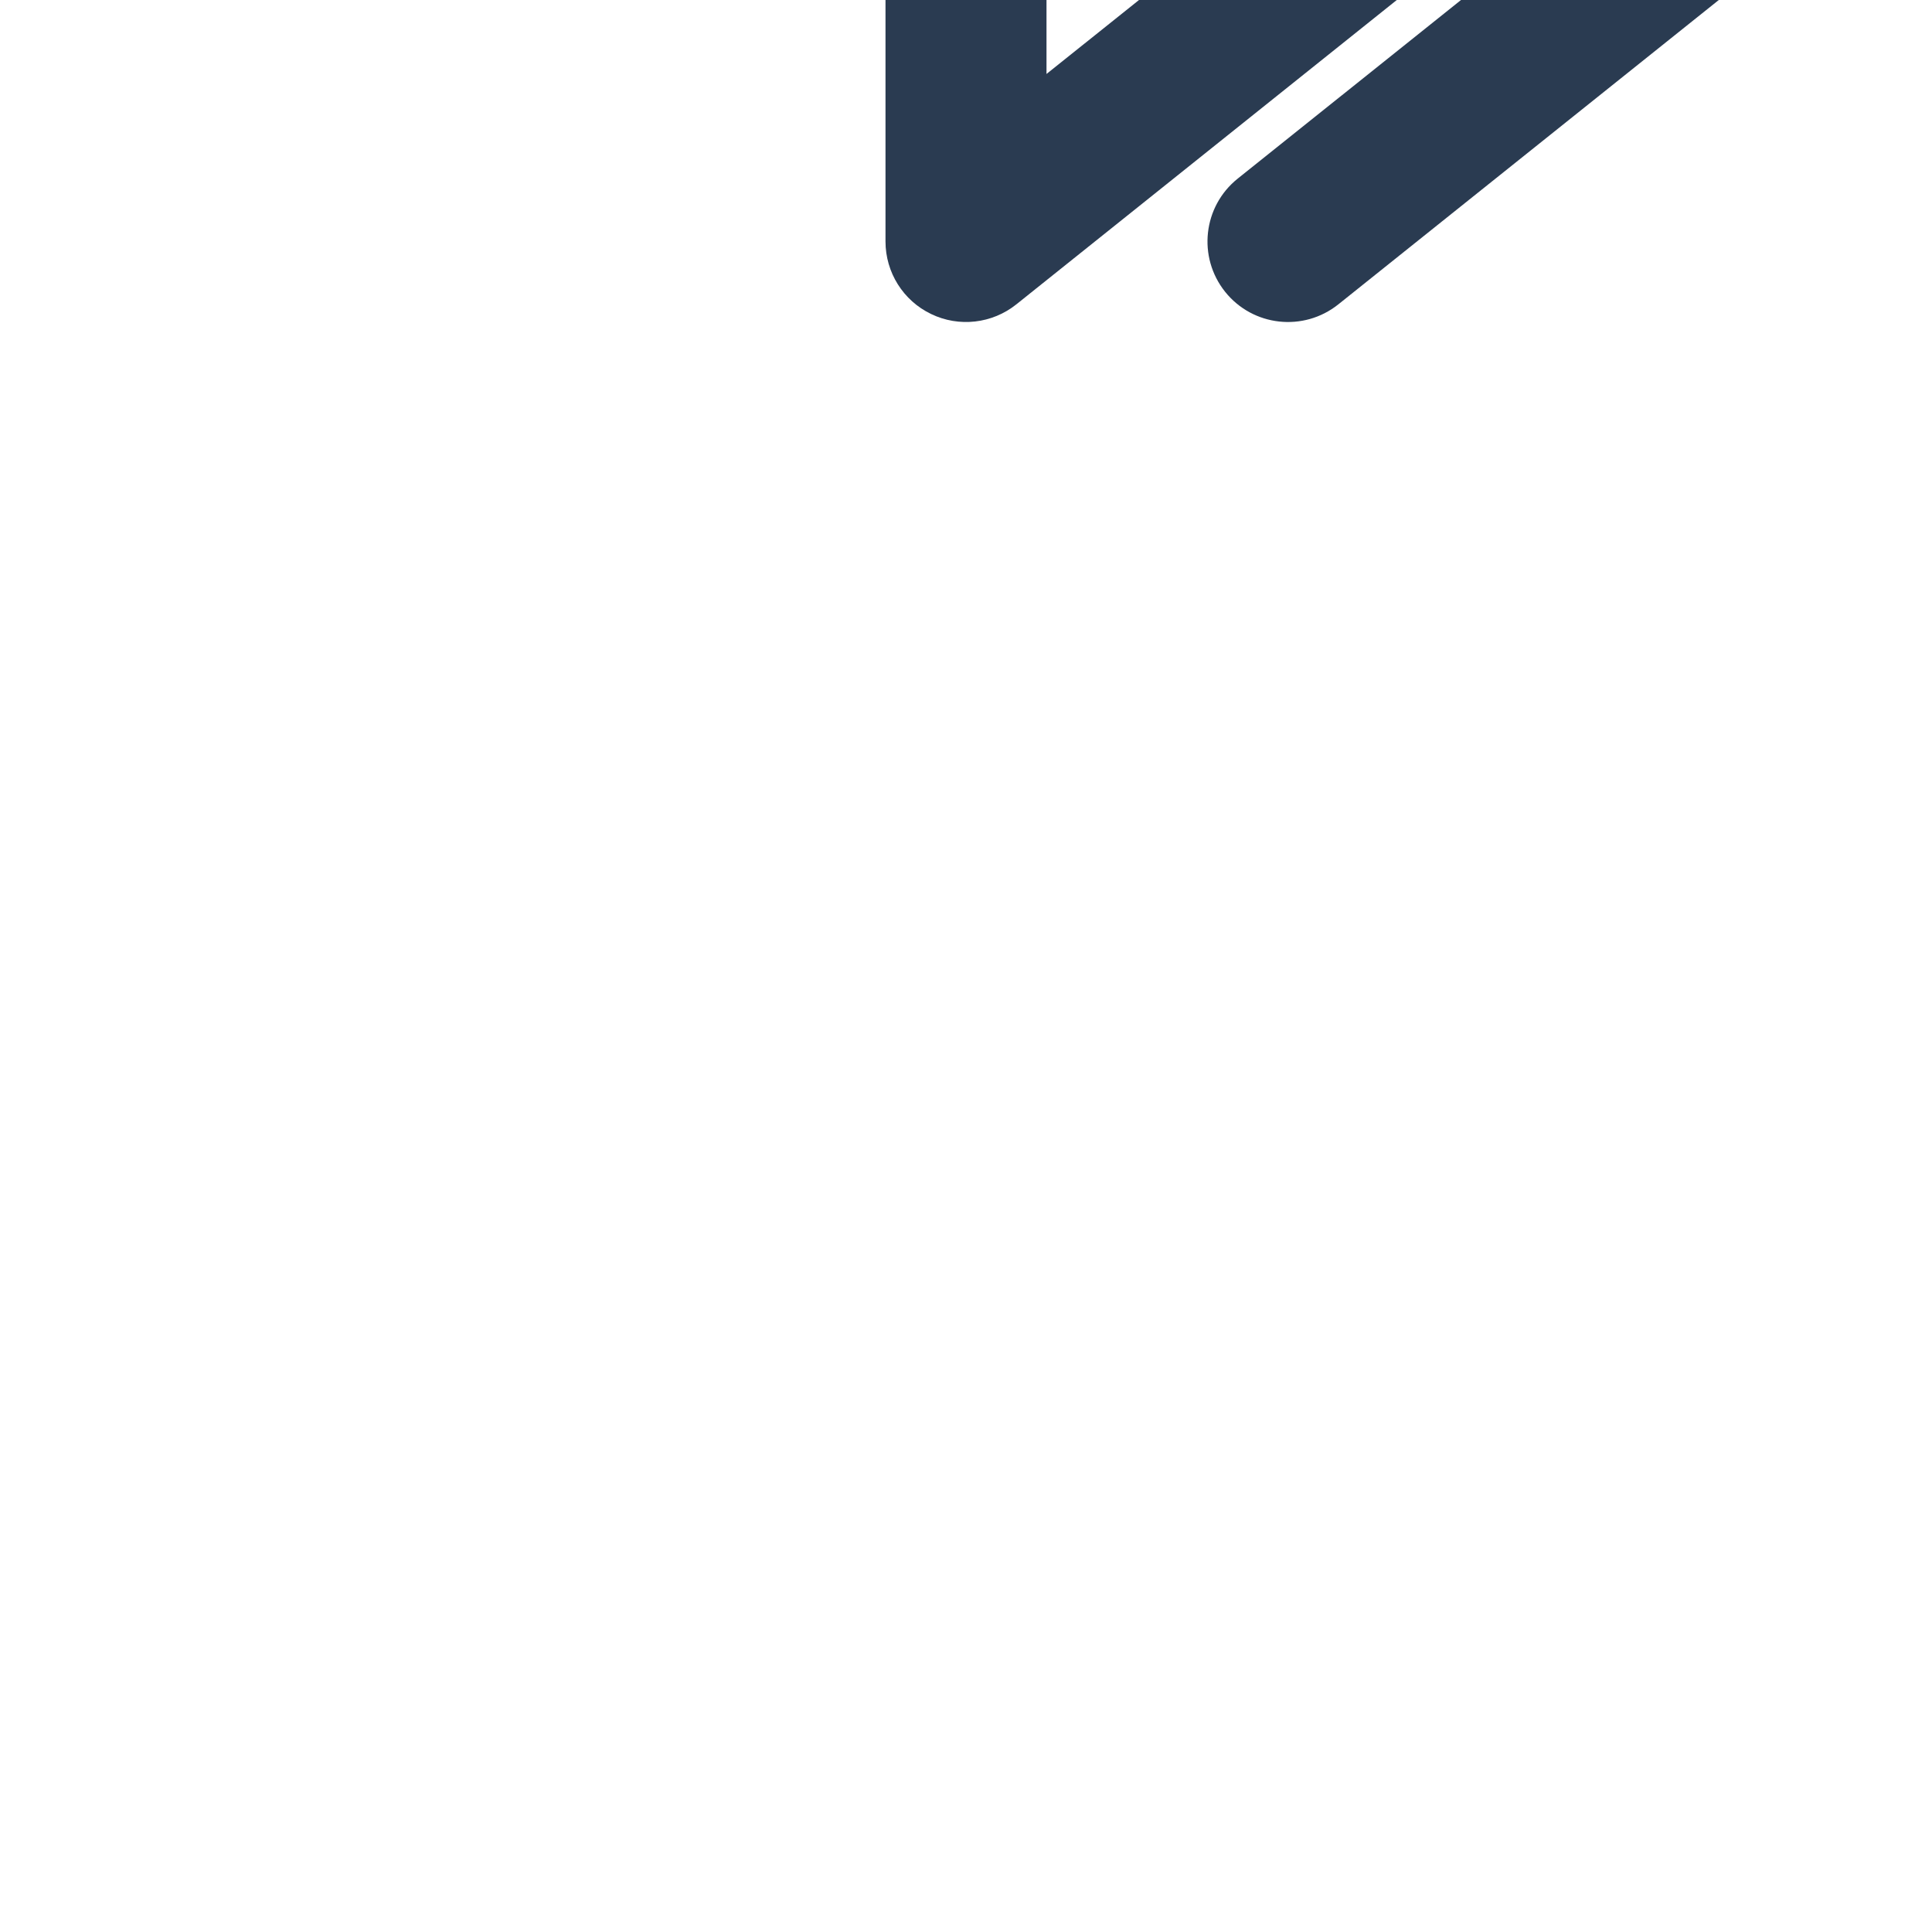
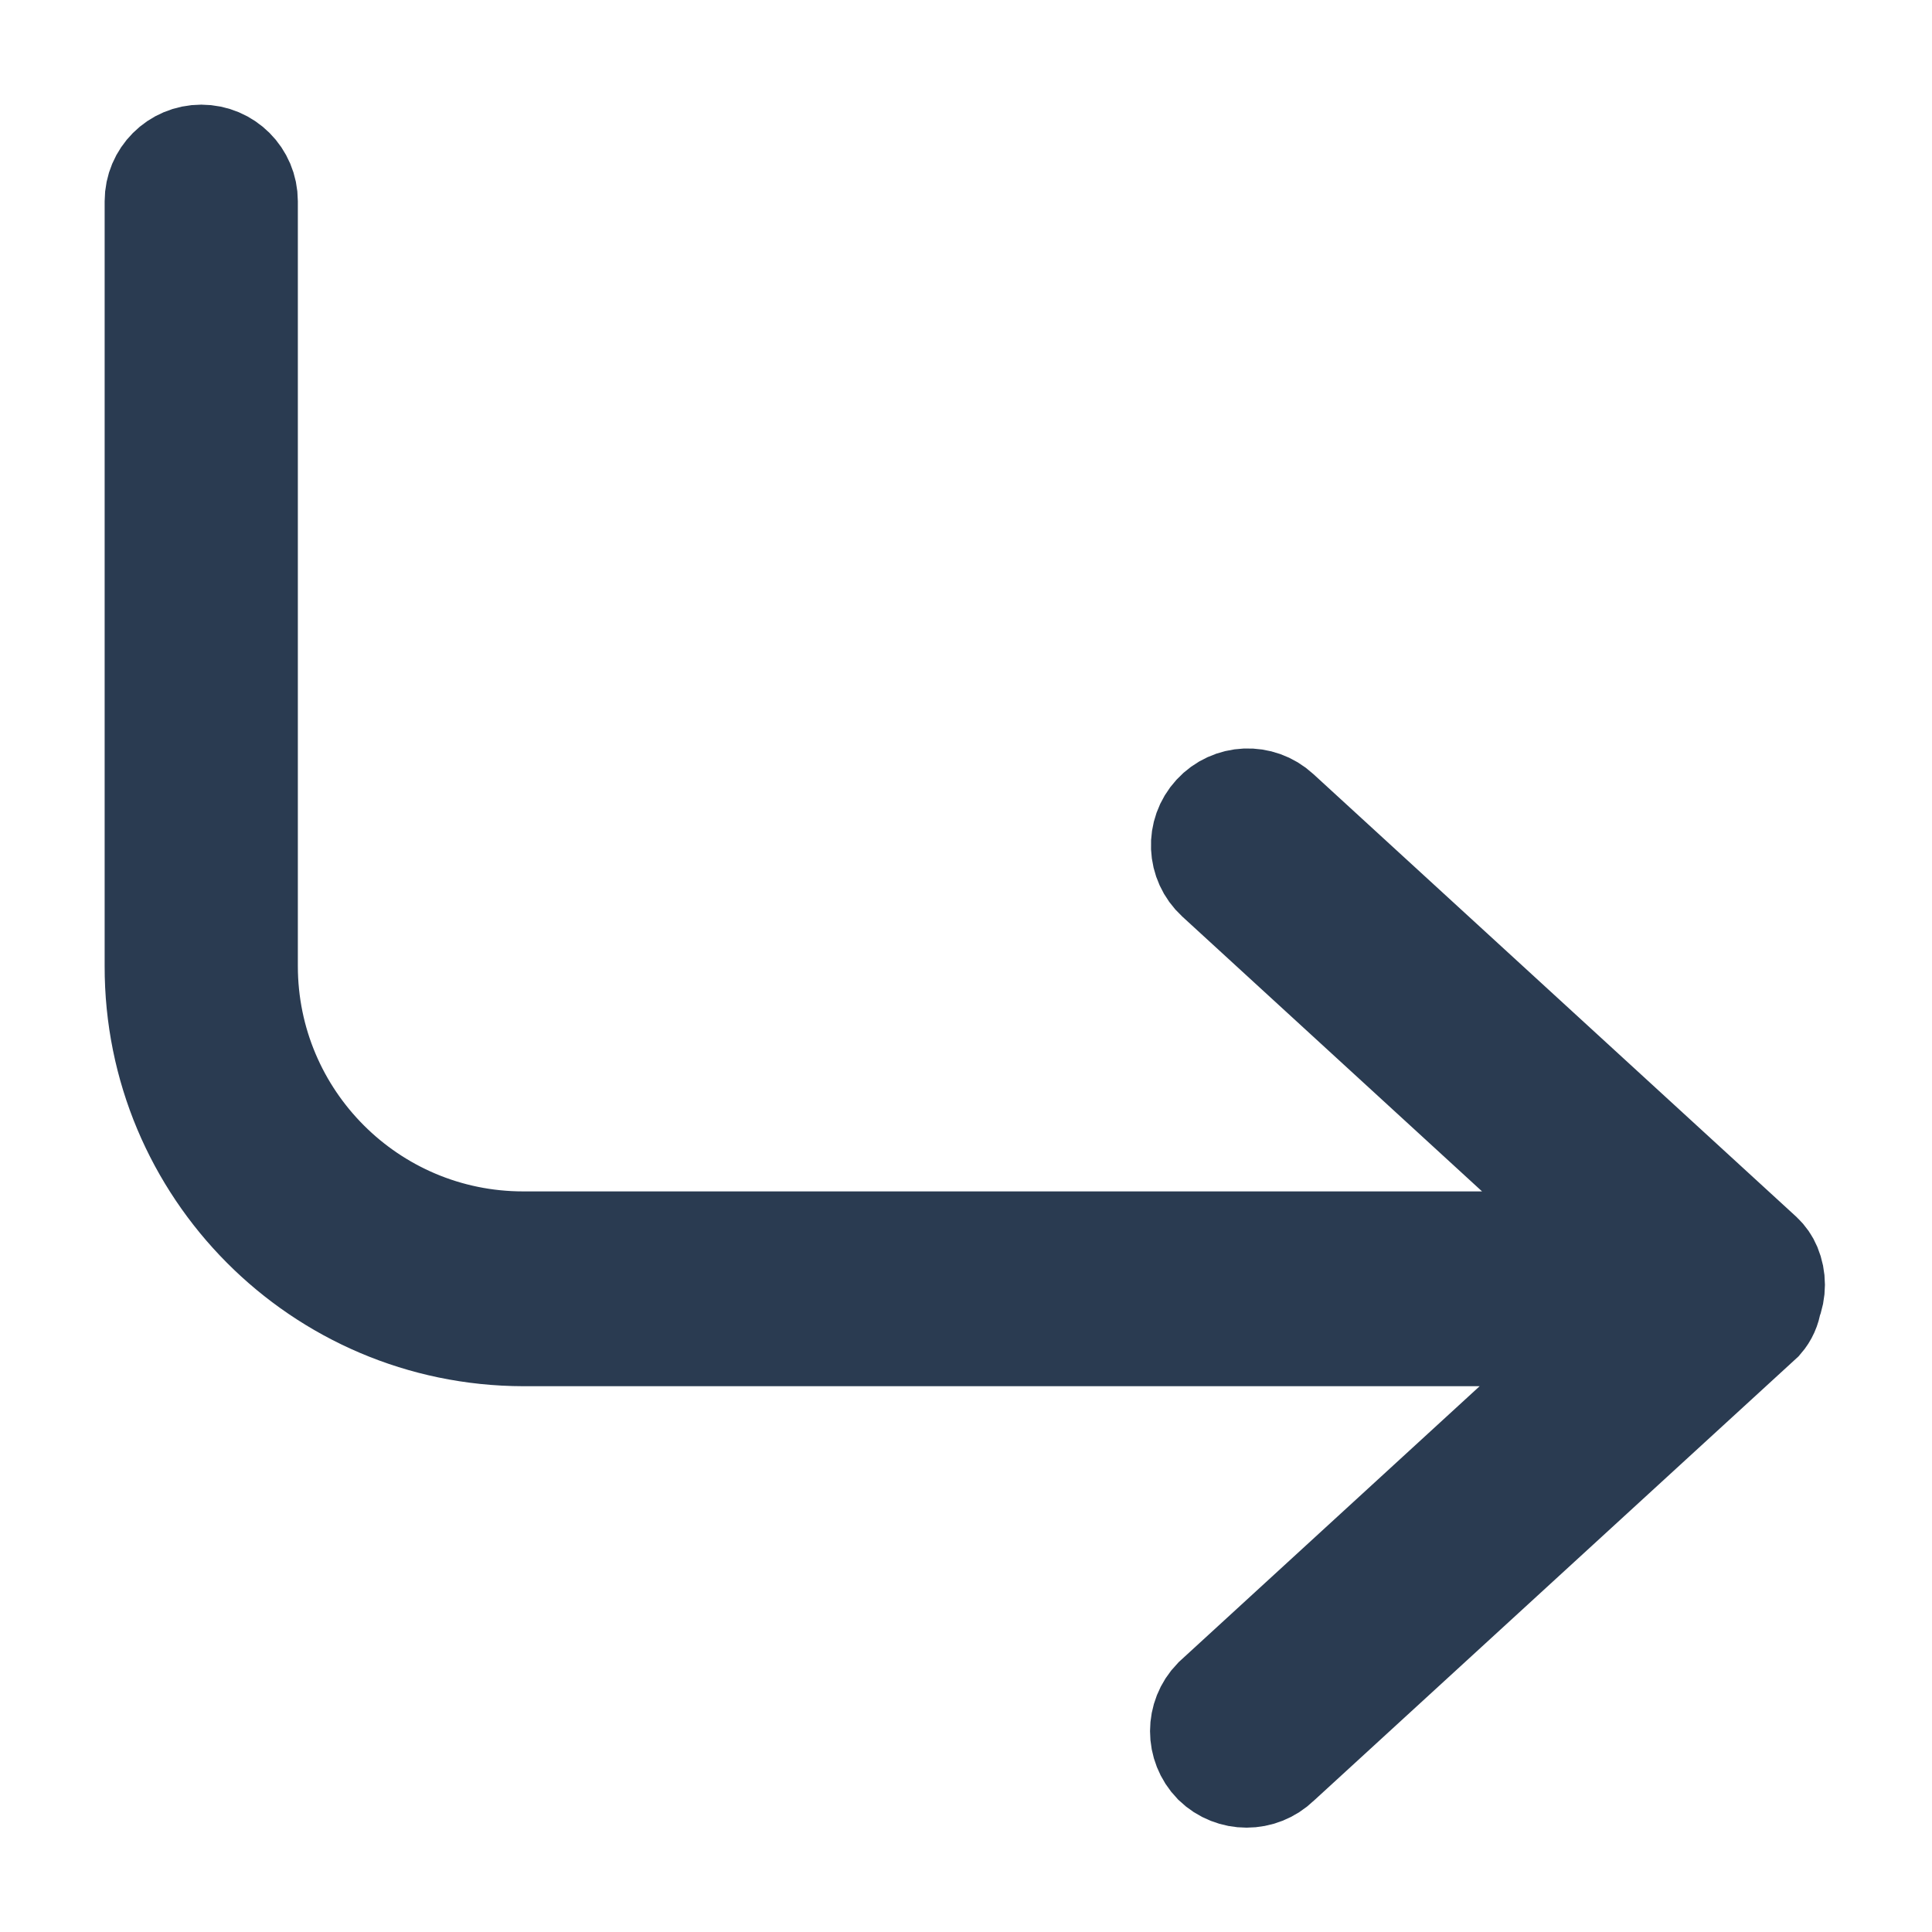
- <svg xmlns="http://www.w3.org/2000/svg" viewBox="0 0 24 24" fill="none" x="0px" y="0px" style="transform: scaleY(-1) translateY(-8px); transform-origin: 12px 12px;">
-   <path d="M16.625 4.219C16.193 3.874 15.564 3.944 15.219 4.375C14.874 4.807 14.944 5.436 15.375 5.781L19.399 9L15.375 12.219C14.944 12.564 14.874 13.193 15.219 13.625C15.564 14.056 16.193 14.126 16.625 13.781L21.625 9.781C21.862 9.591 22 9.304 22 9C22 8.696 21.862 8.409 21.625 8.219L16.625 4.219Z" fill="#2a3b51" />
-   <path fill-rule="evenodd" clip-rule="evenodd" d="M12.625 4.219C12.325 3.979 11.913 3.932 11.567 4.099C11.22 4.265 11 4.616 11 5L11 8H5C3.343 8 2 9.343 2 11V19C2 19.552 2.448 20 3 20C3.552 20 4 19.552 4 19V11C4 10.448 4.448 10 5 10H11V13C11 13.384 11.22 13.735 11.567 13.901C11.913 14.068 12.325 14.021 12.625 13.781L17.625 9.781C17.862 9.591 18 9.304 18 9C18 8.696 17.862 8.409 17.625 8.219L12.625 4.219ZM15.399 9L13 10.919V7.081L15.399 9Z" fill="#2a3b51" />
+ <svg xmlns="http://www.w3.org/2000/svg" viewBox="0 0 24 24" x="0px" y="0px">
+   <path d="M21.84,16.36h0l-6,5.5a.51.51,0,0,1-.71,0,.51.51,0,0,1,0-.71l5.05-4.63H6.5A4.51,4.51,0,0,1,2,12V2.5a.5.5,0,0,1,1,0V12a3.5,3.5,0,0,0,3.5,3.5H20.21l-5.05-4.63a.5.5,0,1,1,.68-.74l6,5.5h0a.38.38,0,0,1,.09.13l0,0a.52.52,0,0,1,0,.4l0,0A.38.38,0,0,1,21.84,16.36Z" stroke="#2A3B51" stroke-width="1.4" />
</svg>
